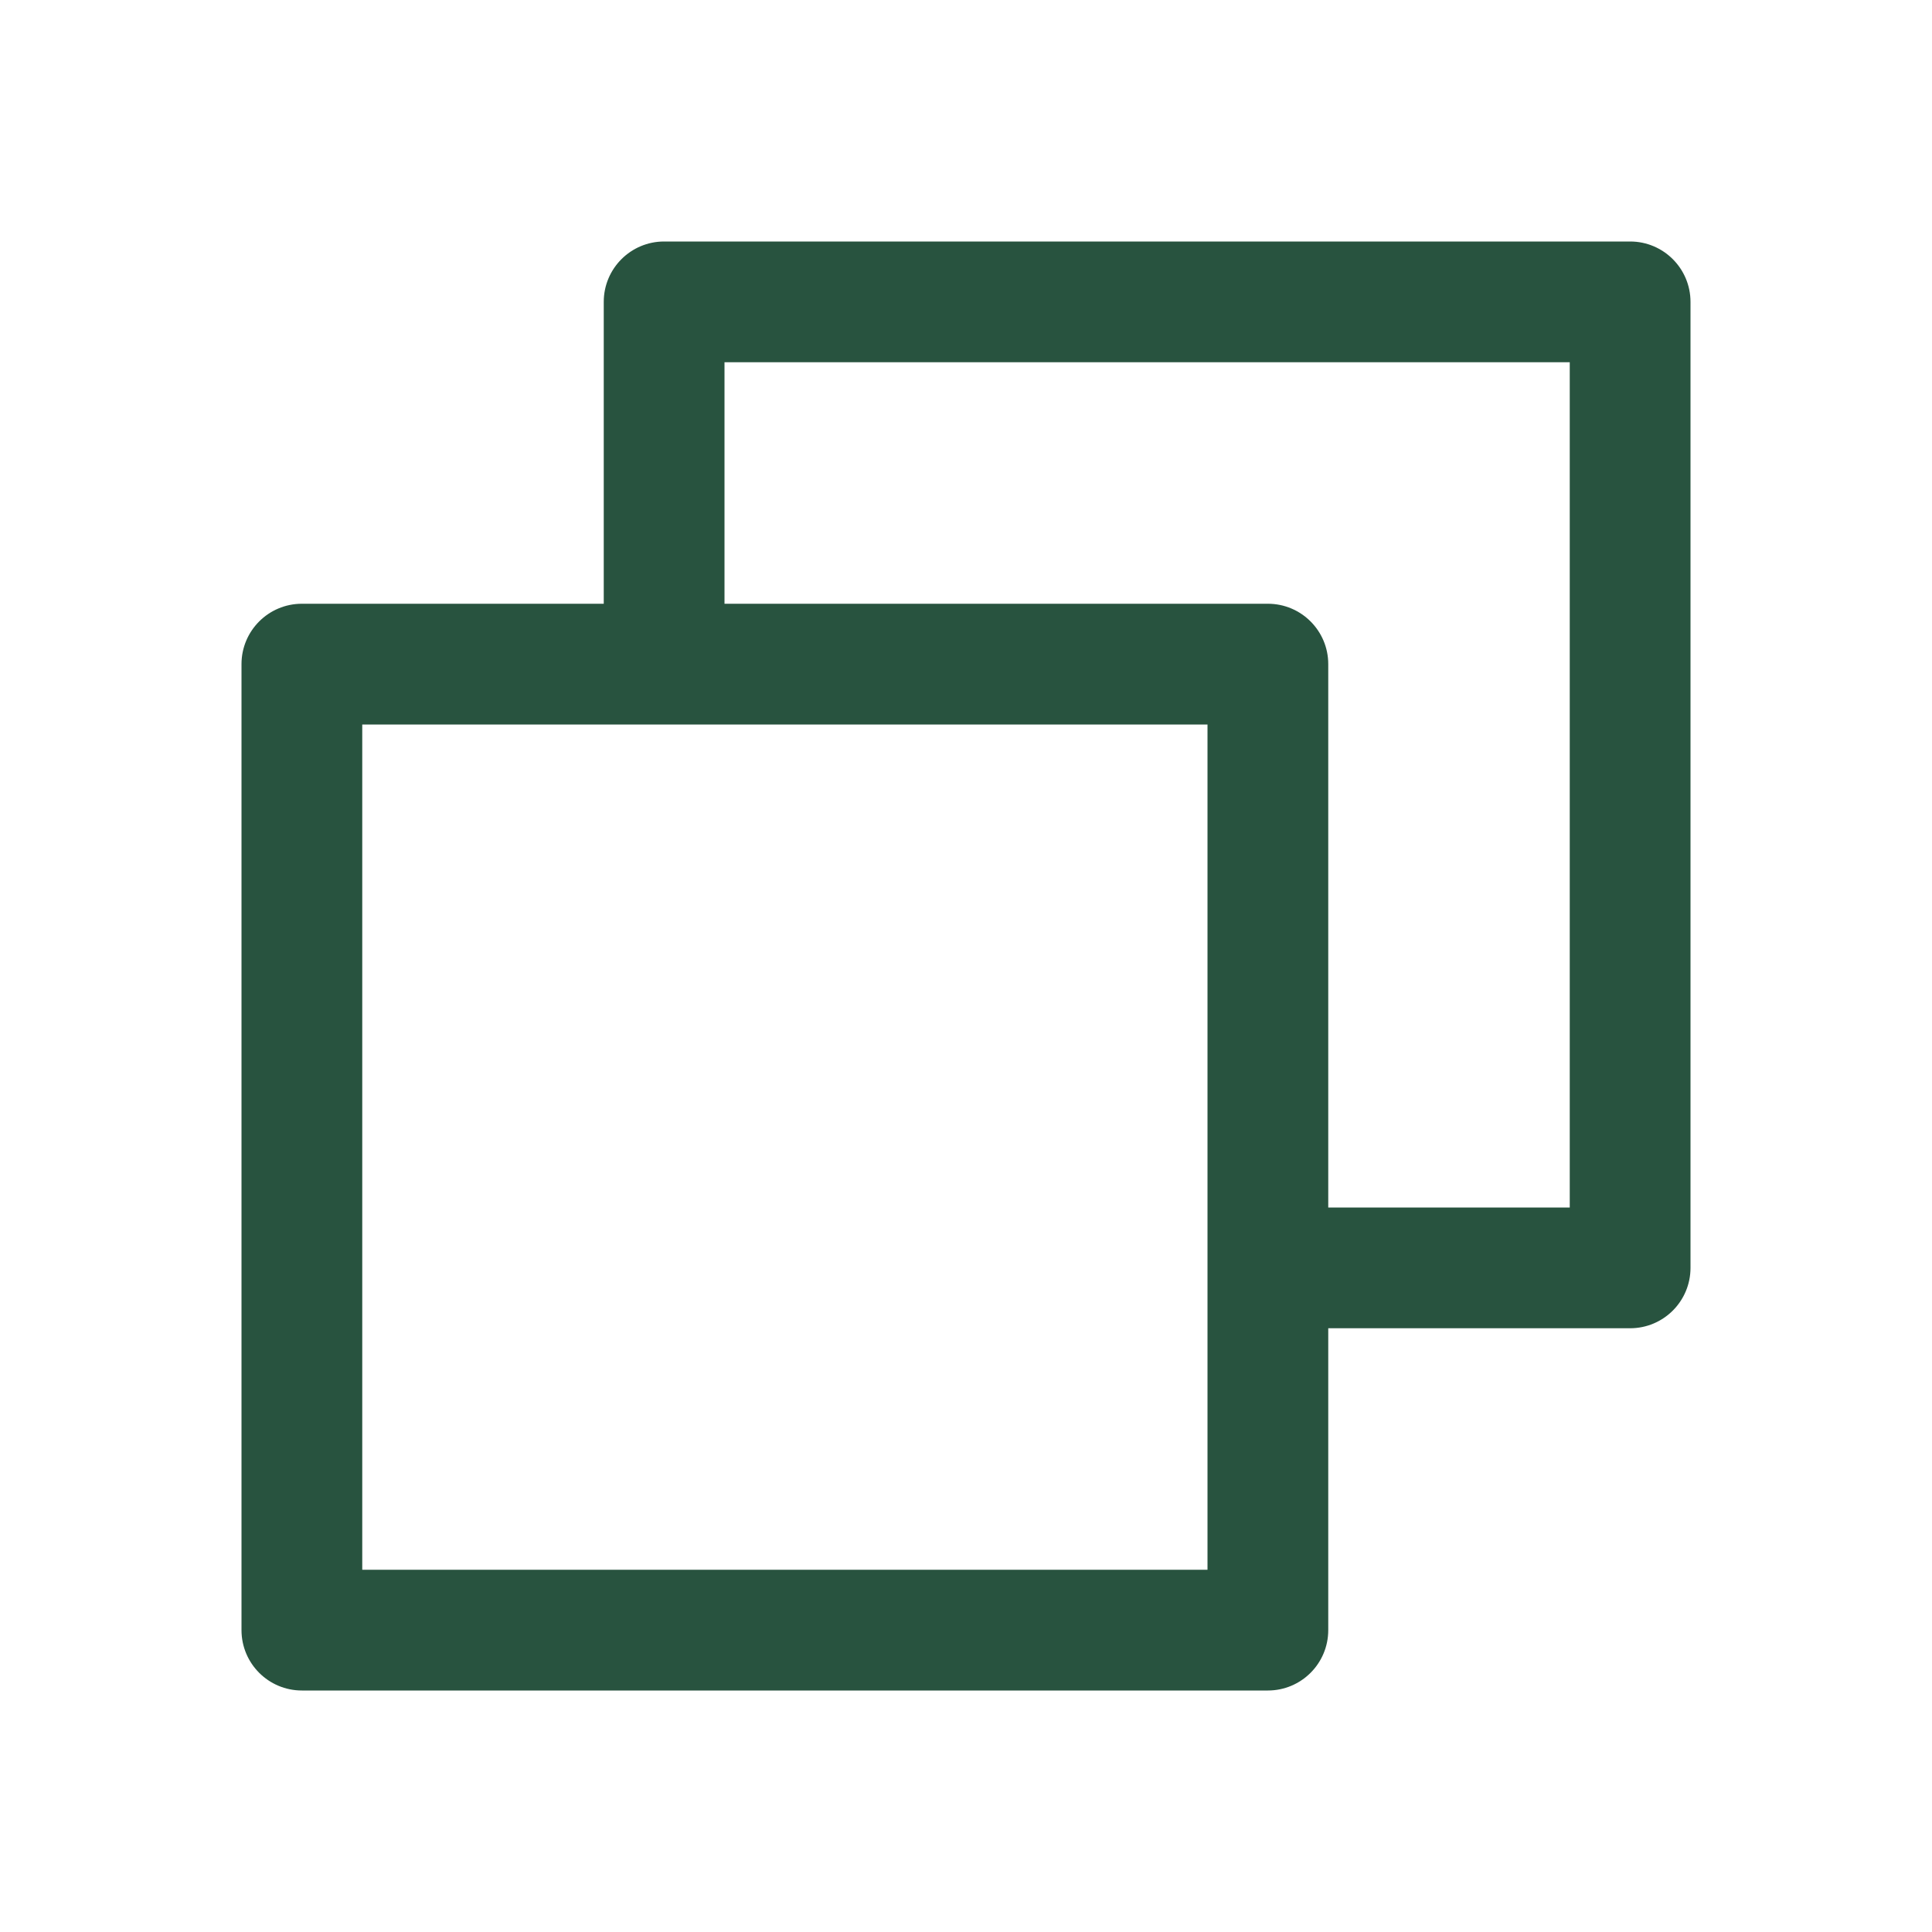
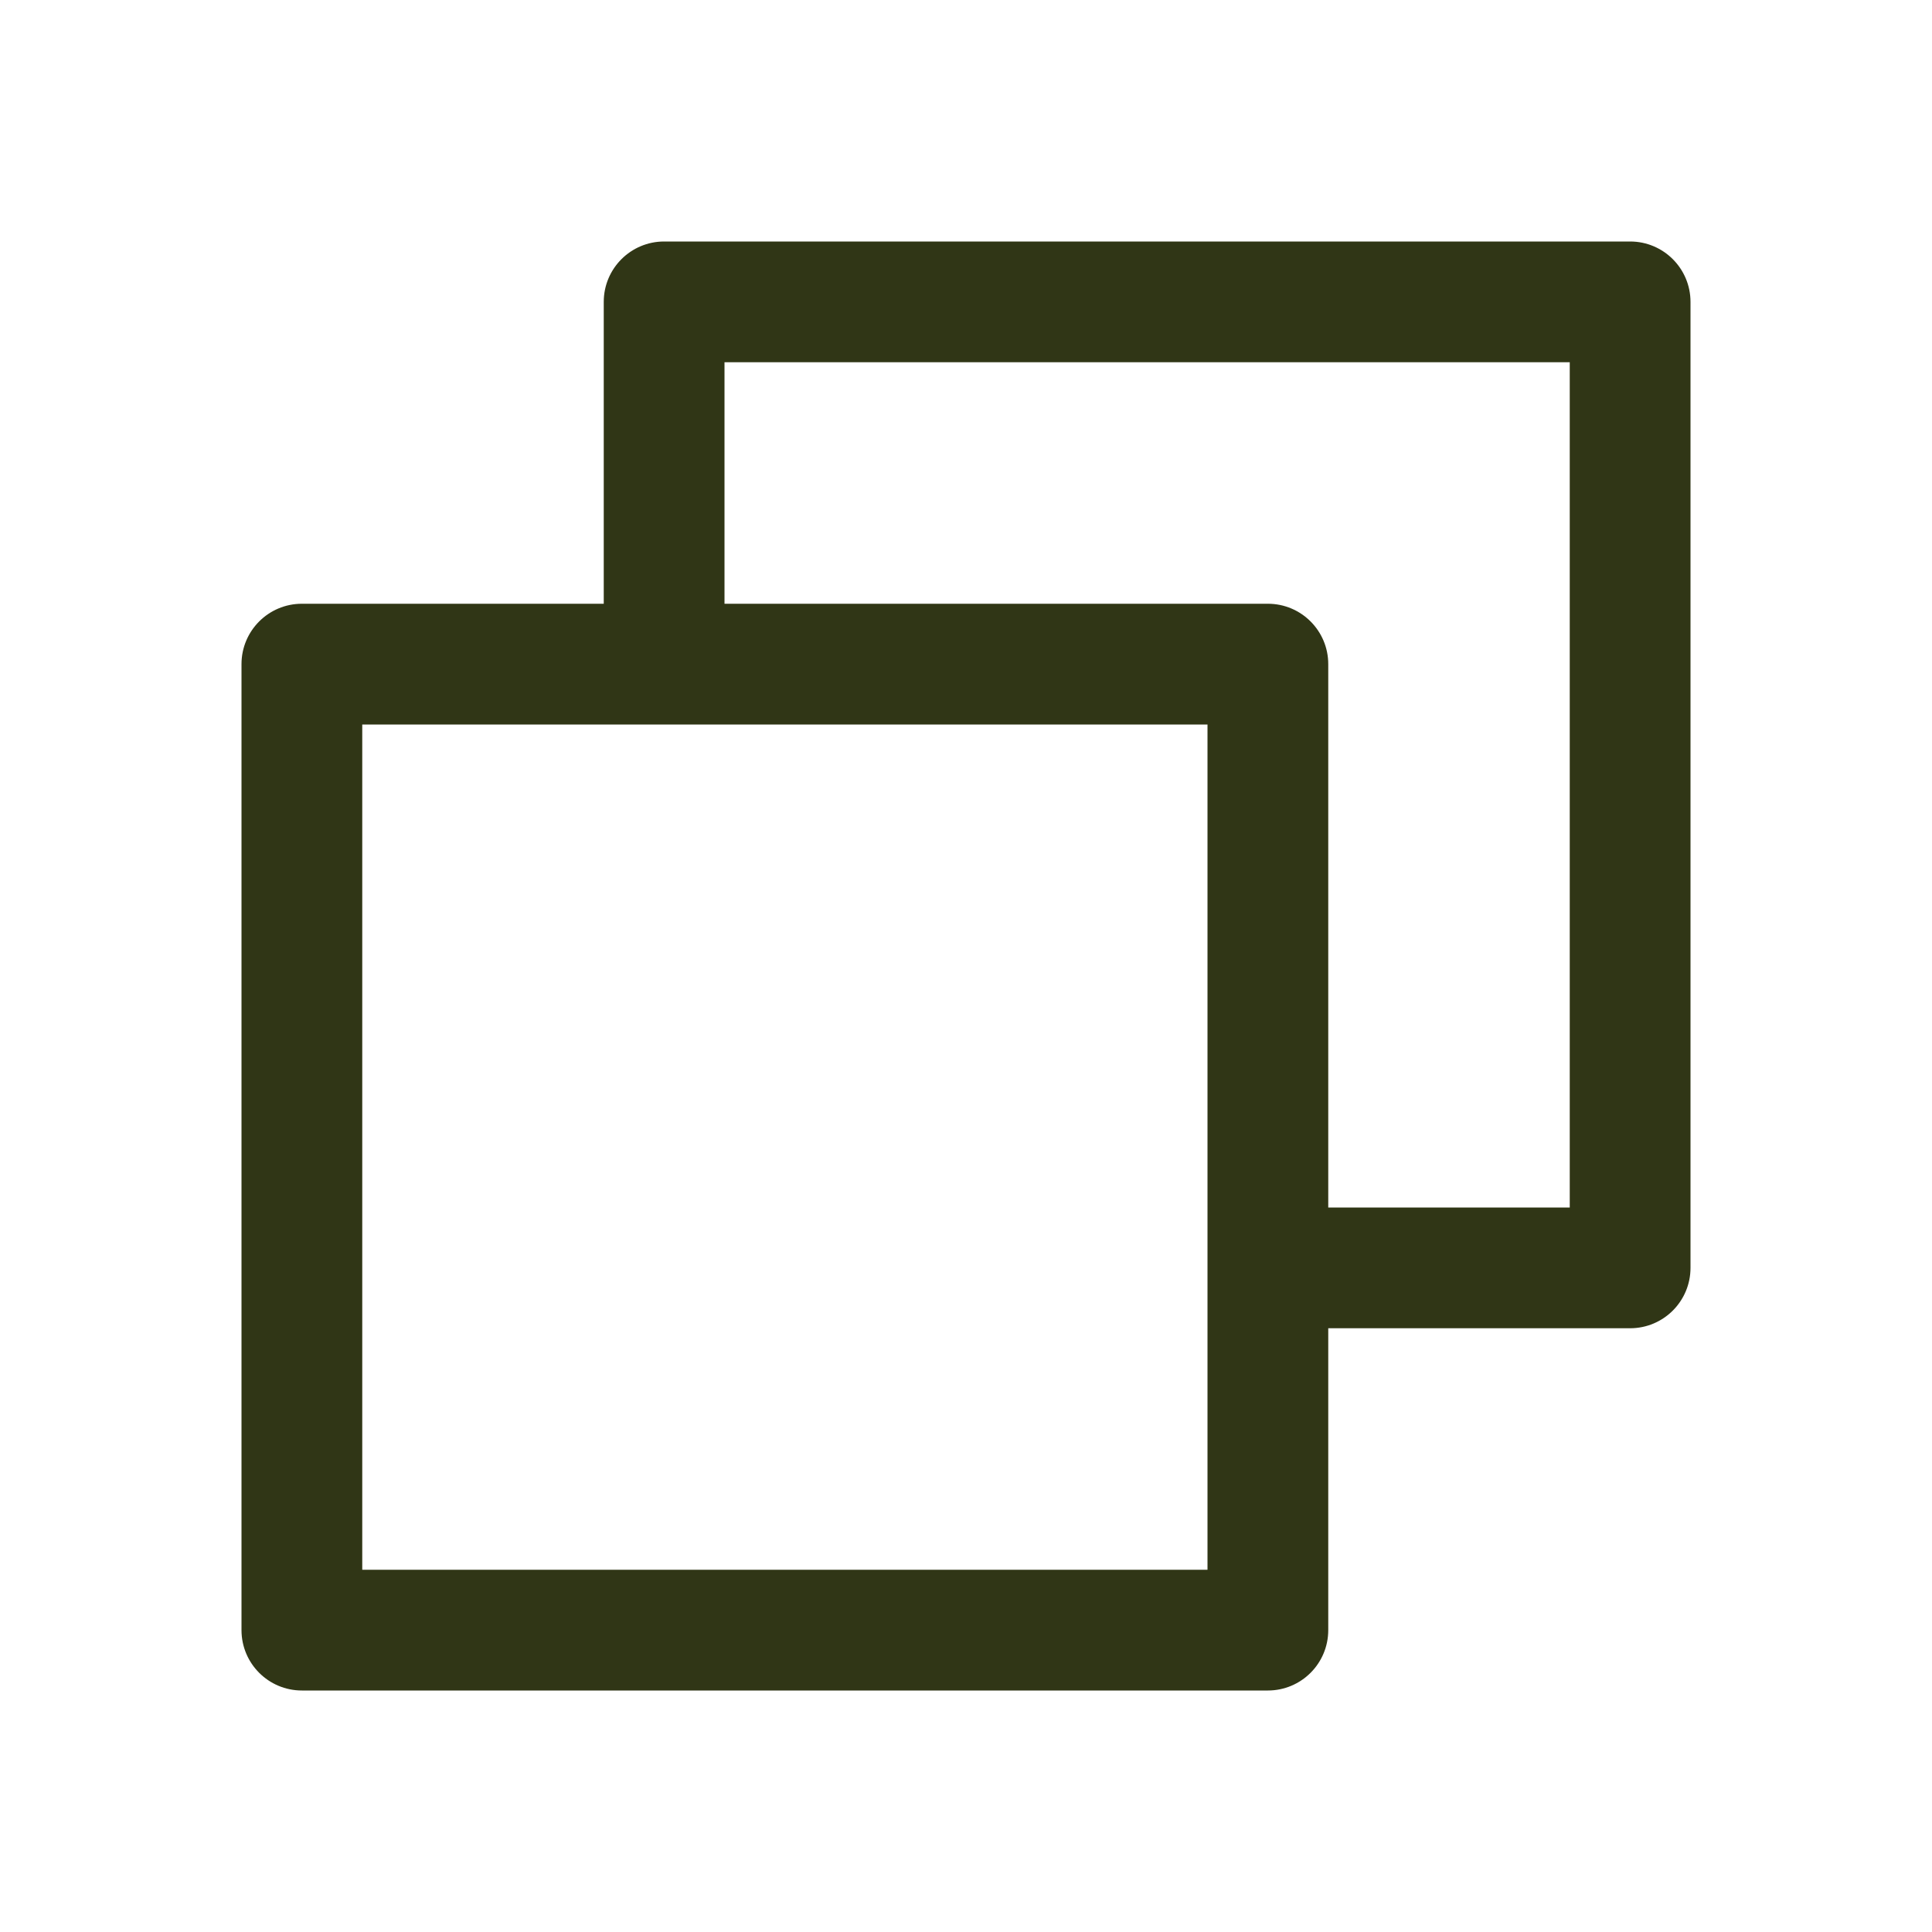
- <svg xmlns="http://www.w3.org/2000/svg" viewBox="0 0 256 256" fill="#28533f">
+ <svg xmlns="http://www.w3.org/2000/svg" viewBox="0 0 256 256" fill="#303616">
  <path d="M216,32H88a8,8,0,0,0-8,8V80H40a8,8,0,0,0-8,8V216a8,8,0,0,0,8,8H168a8,8,0,0,0,8-8V176h40a8,8,0,0,0,8-8V40A8,8,0,0,0,216,32ZM160,208H48V96H160Zm48-48H176V88a8,8,0,0,0-8-8H96V48H208Z" />
</svg>
